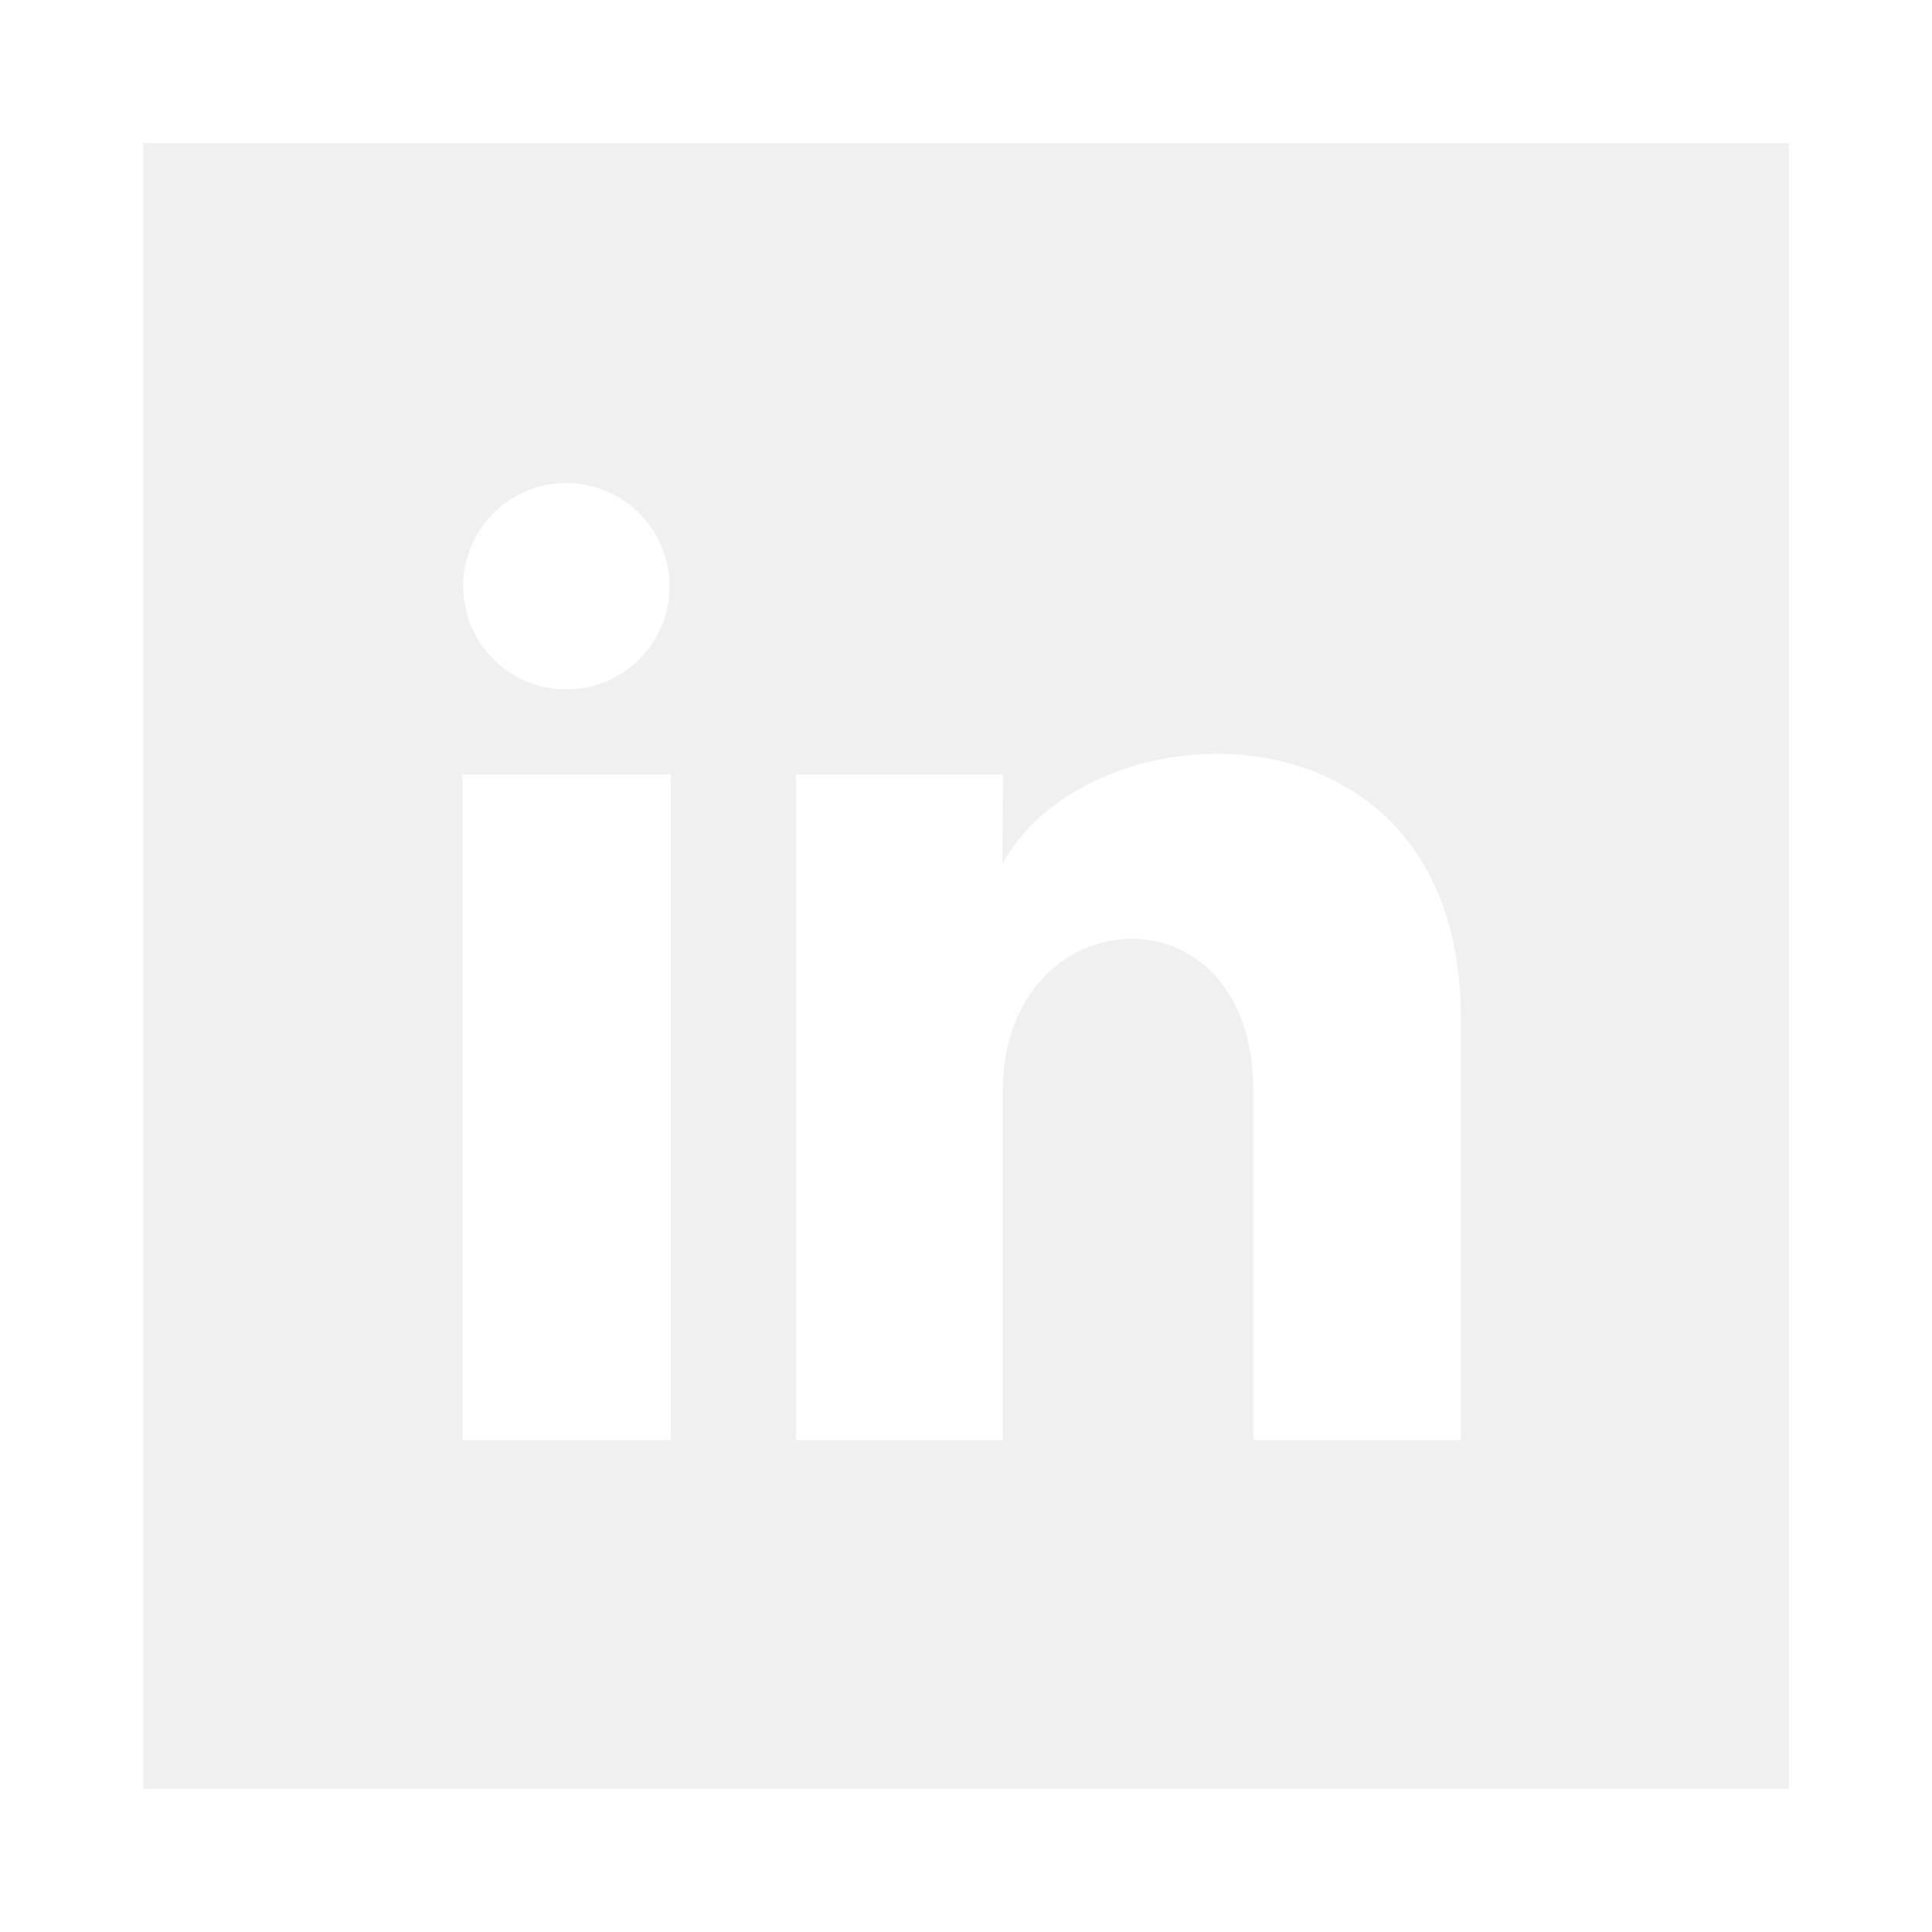
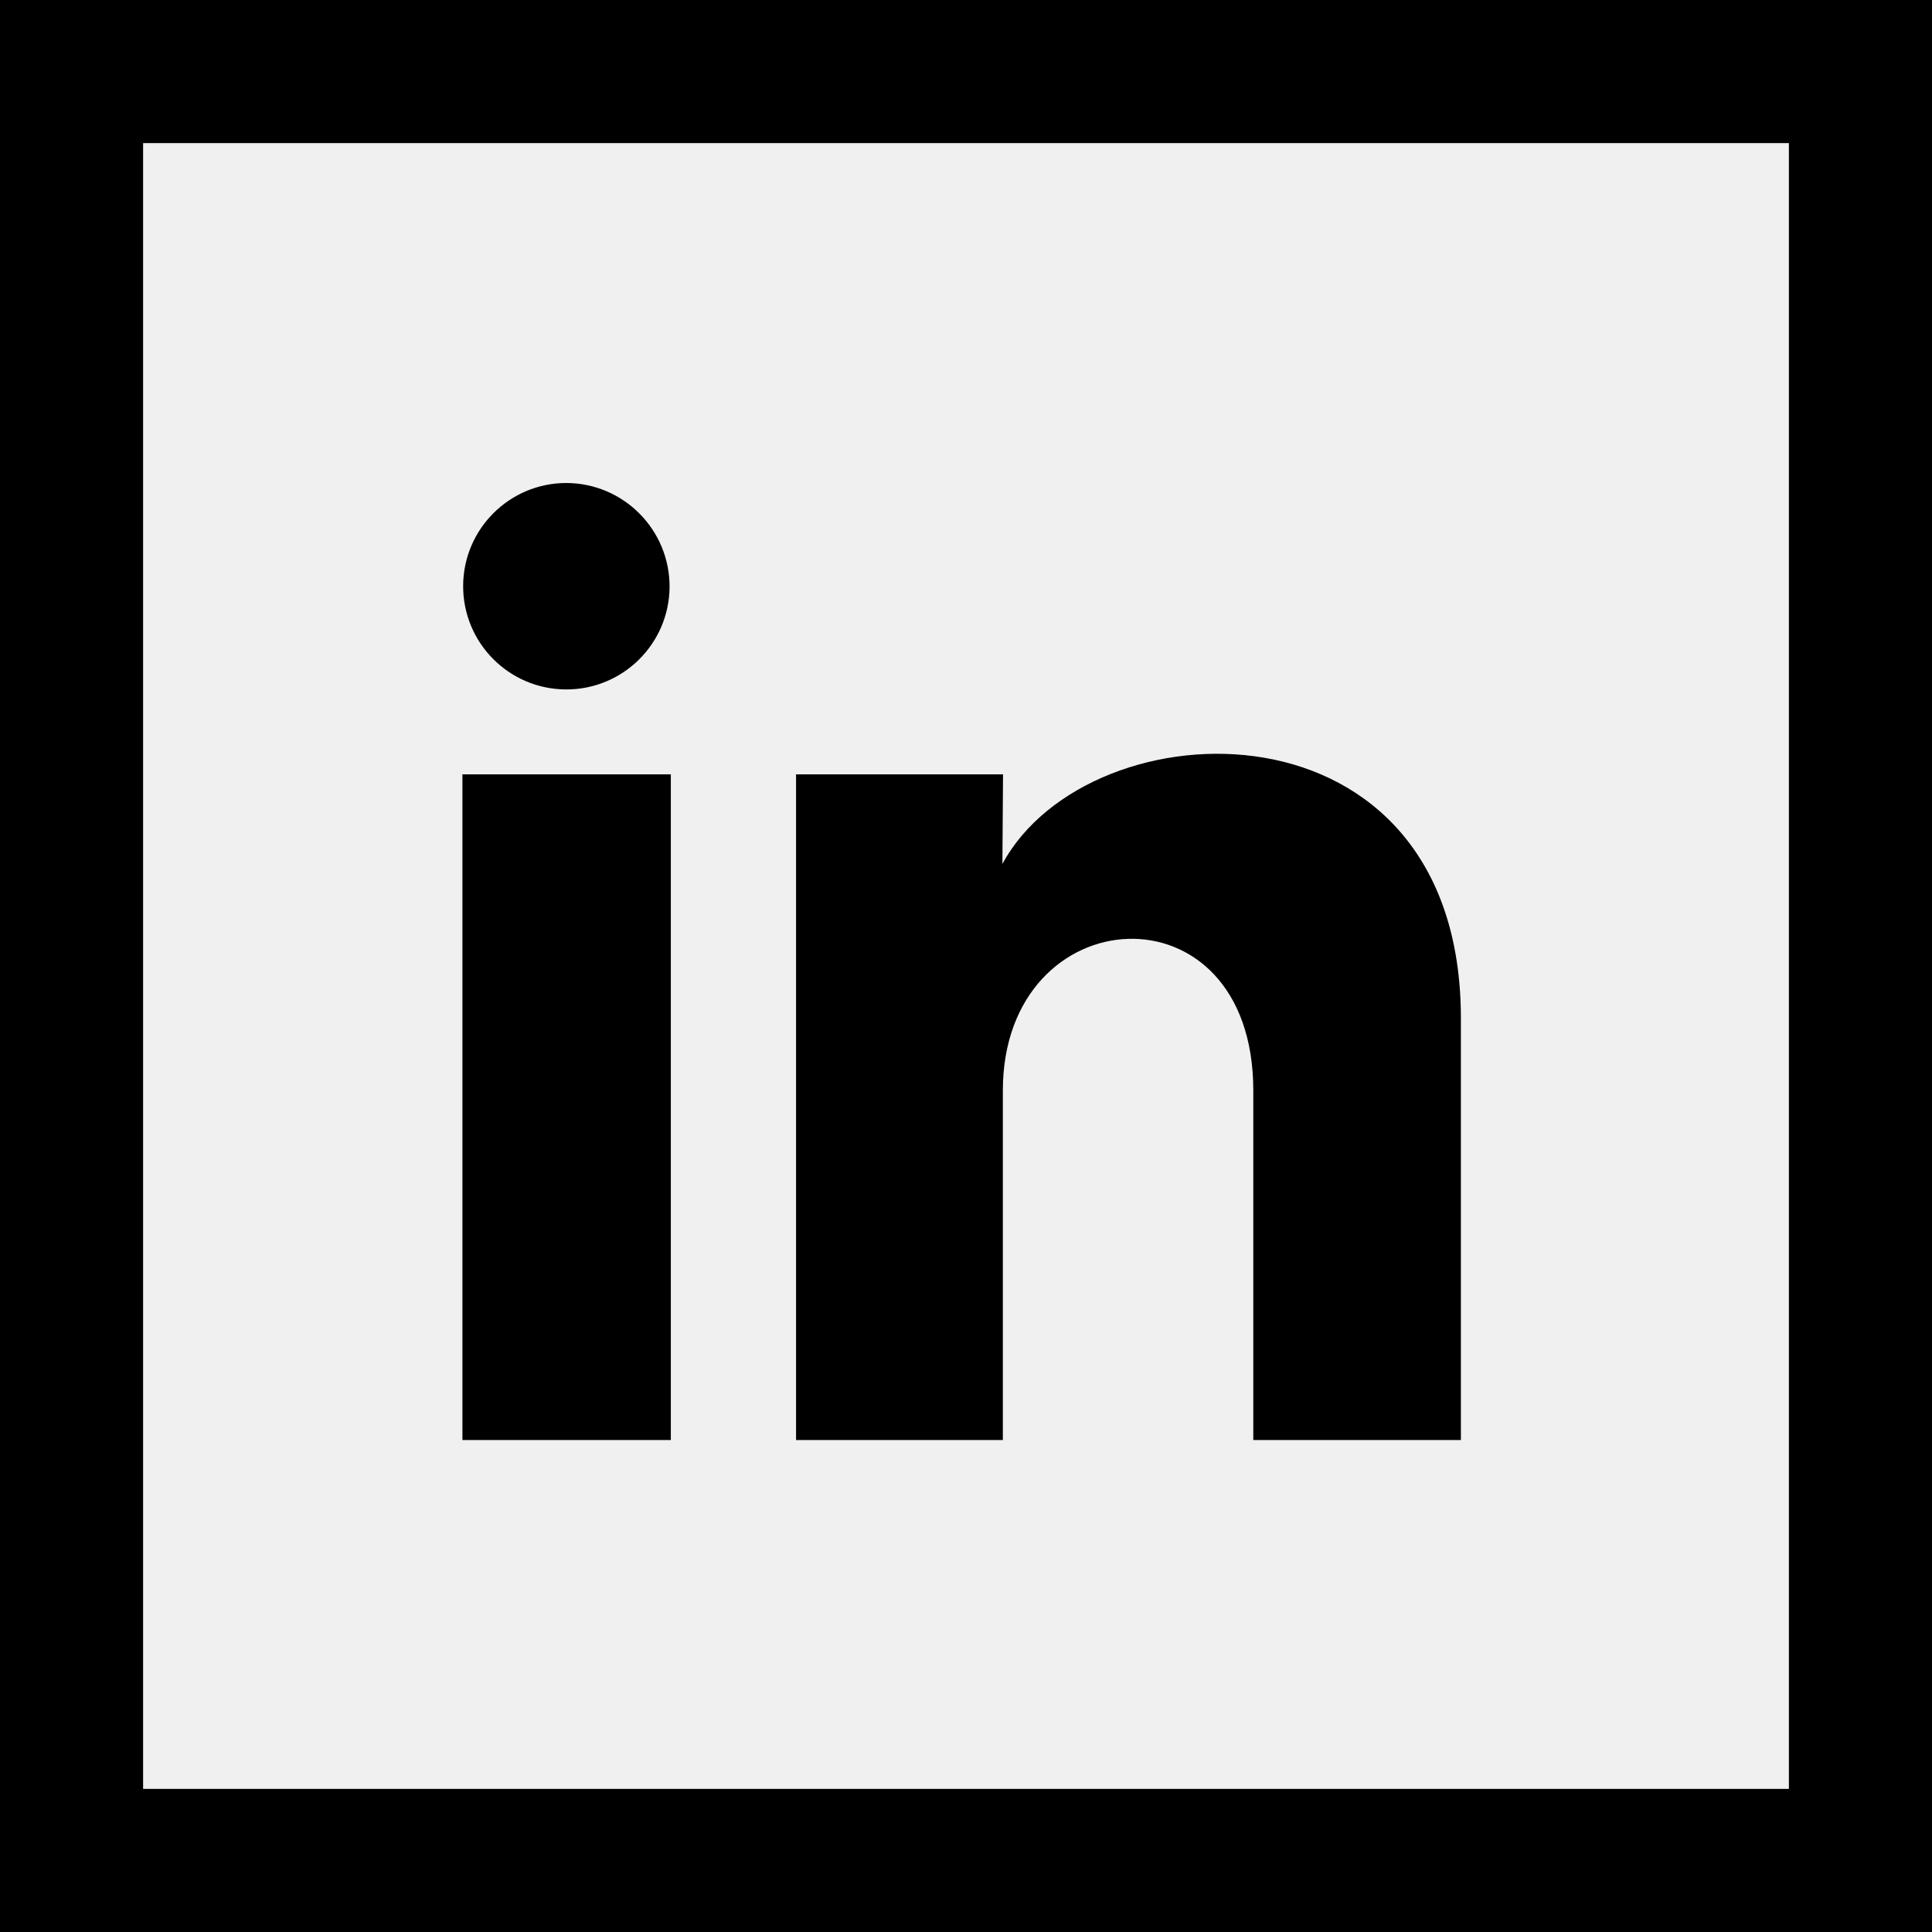
<svg xmlns="http://www.w3.org/2000/svg" viewBox="0 0 216 216">
-   <defs>
-     <style>.cls-1{fill:#fff;}</style>
-   </defs>
  <g id="Layer_2" data-name="Layer 2">
    <g id="Layer_1-2" data-name="Layer 1">
      <path id="linkedin-1" class="cls-1" d="M74.86,65.63A11.54,11.54,0,1,1,63.33,54,11.58,11.58,0,0,1,74.86,65.63ZM75,86.57H51.7V161H75Zm37.14,0H89V161h23.12V121.93c0-21.73,28-23.51,28,0V161h23.21V113.87c0-36.66-41.51-35.32-51.26-17.28Z" />
      <path class="cls-1" d="M216,216H0V0H216ZM16,200H200V16H16Z" />
    </g>
  </g>
</svg>
